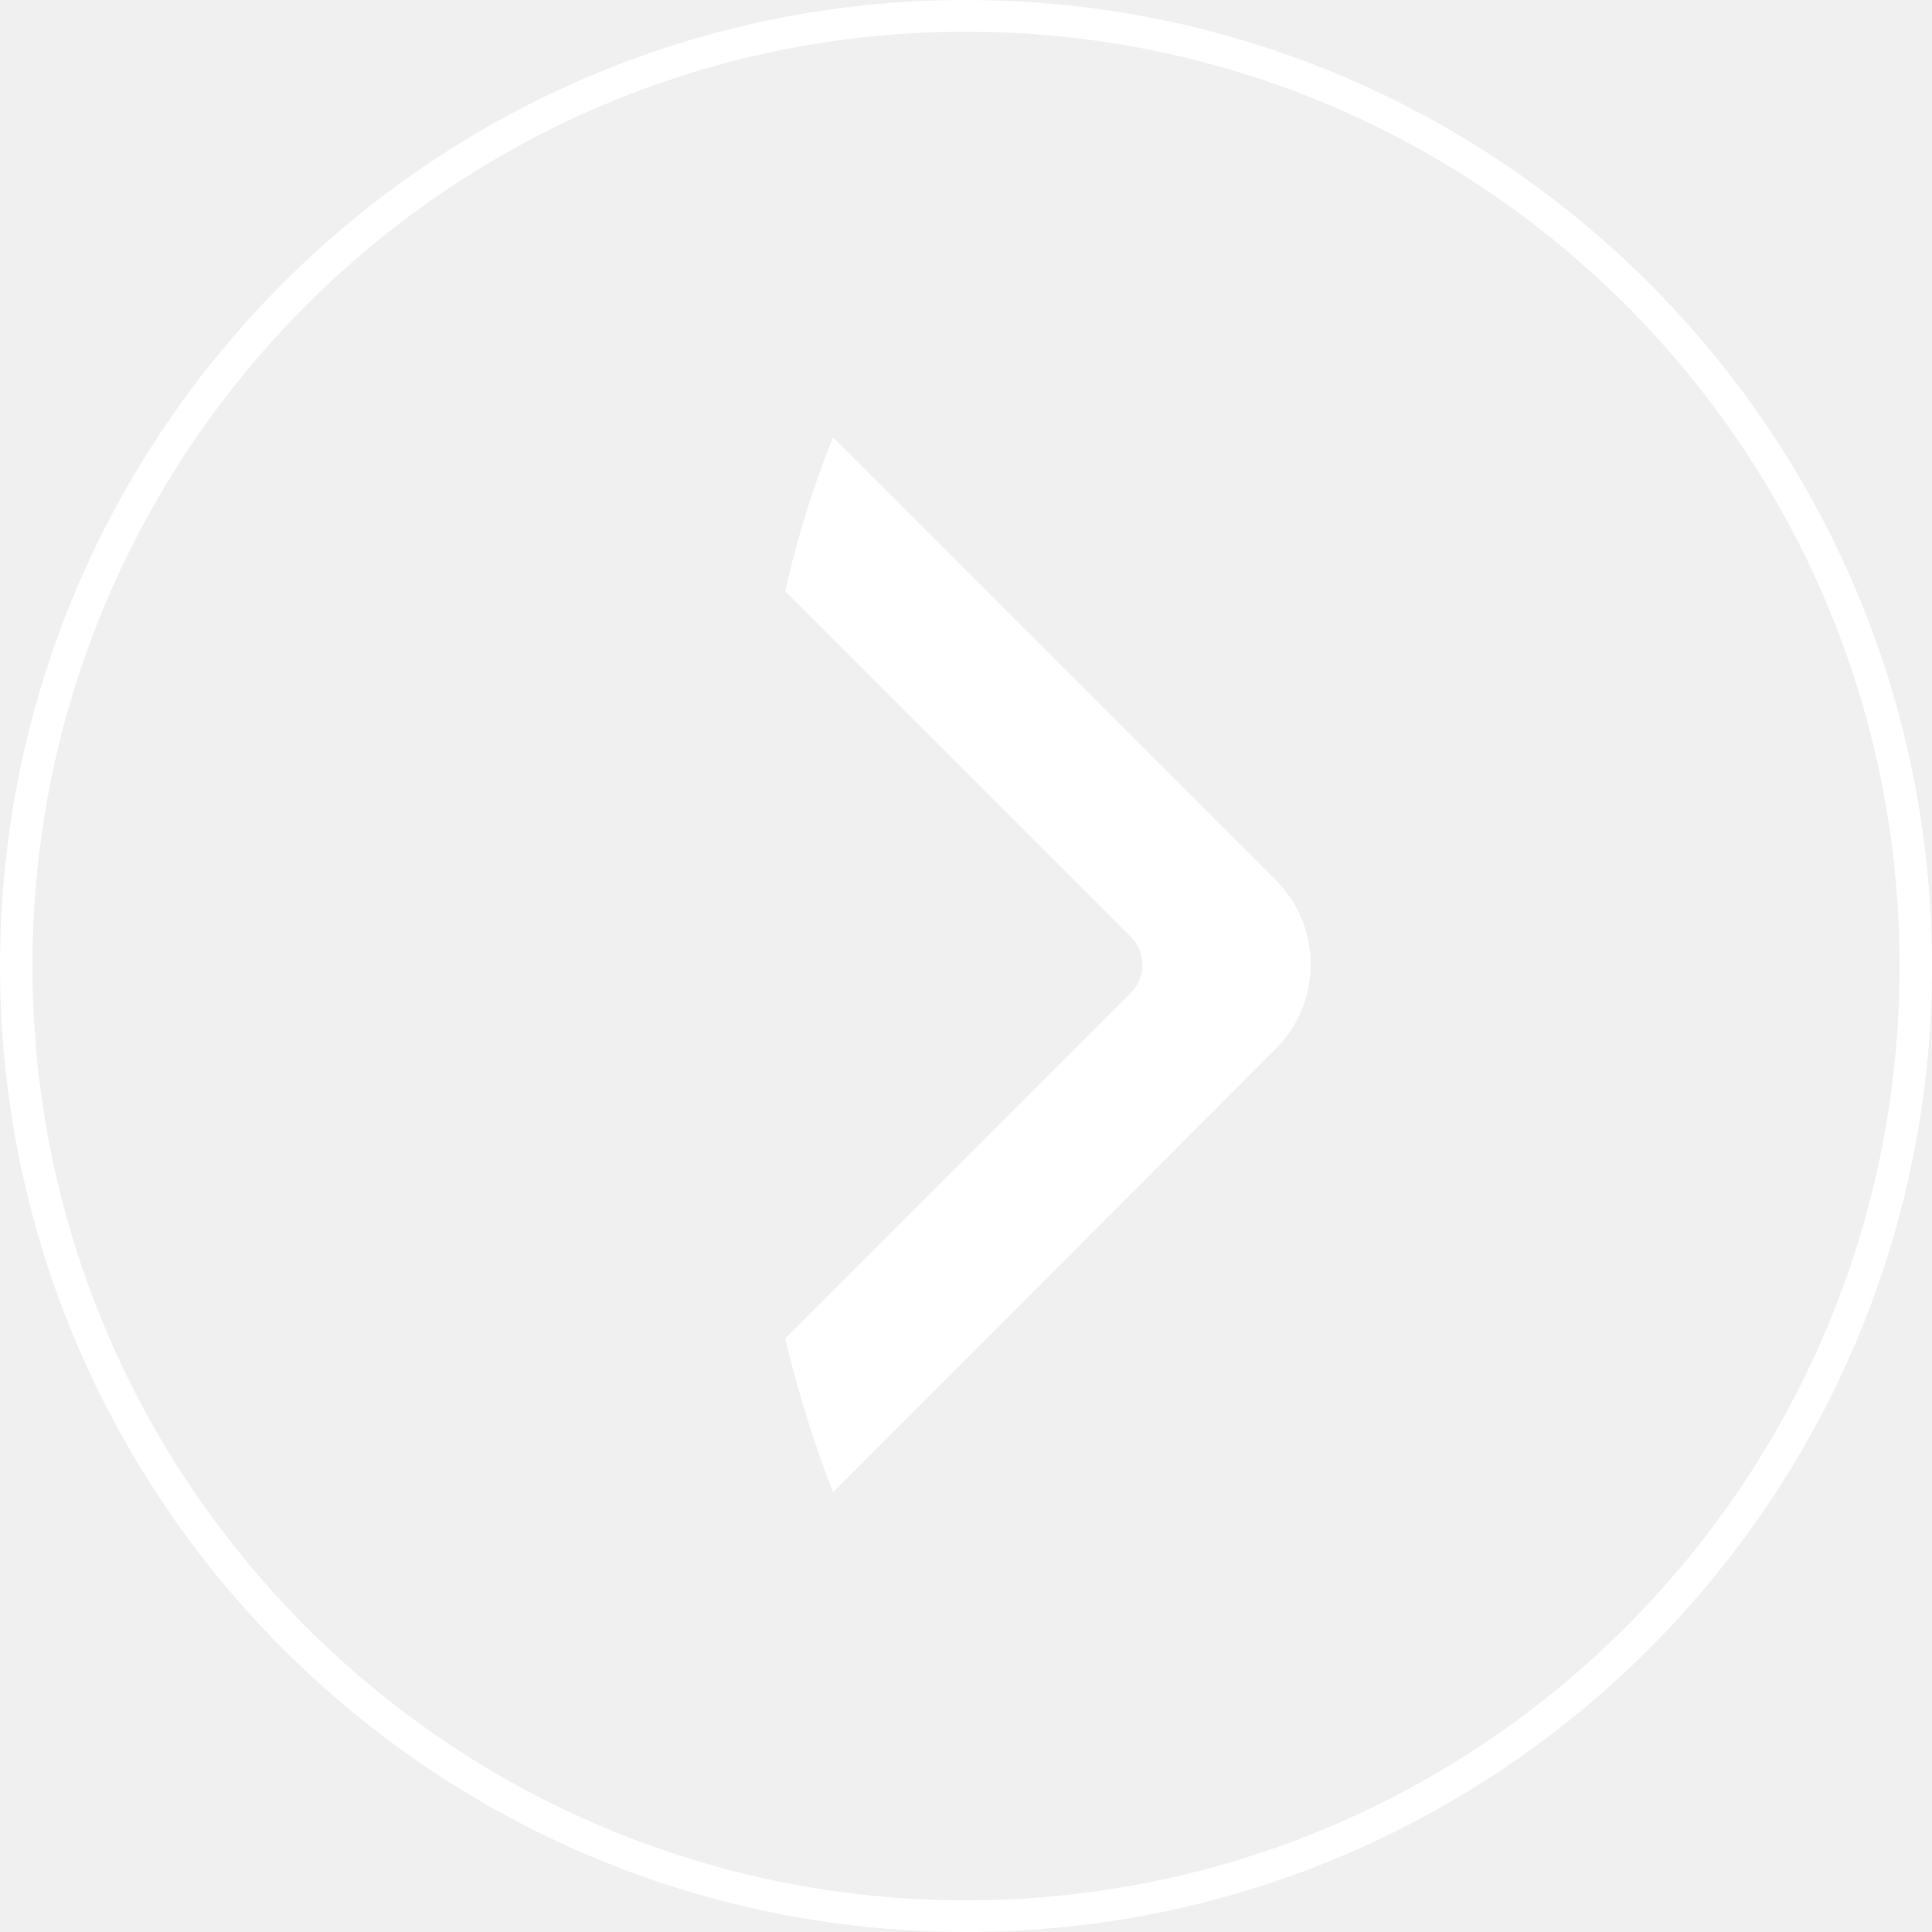
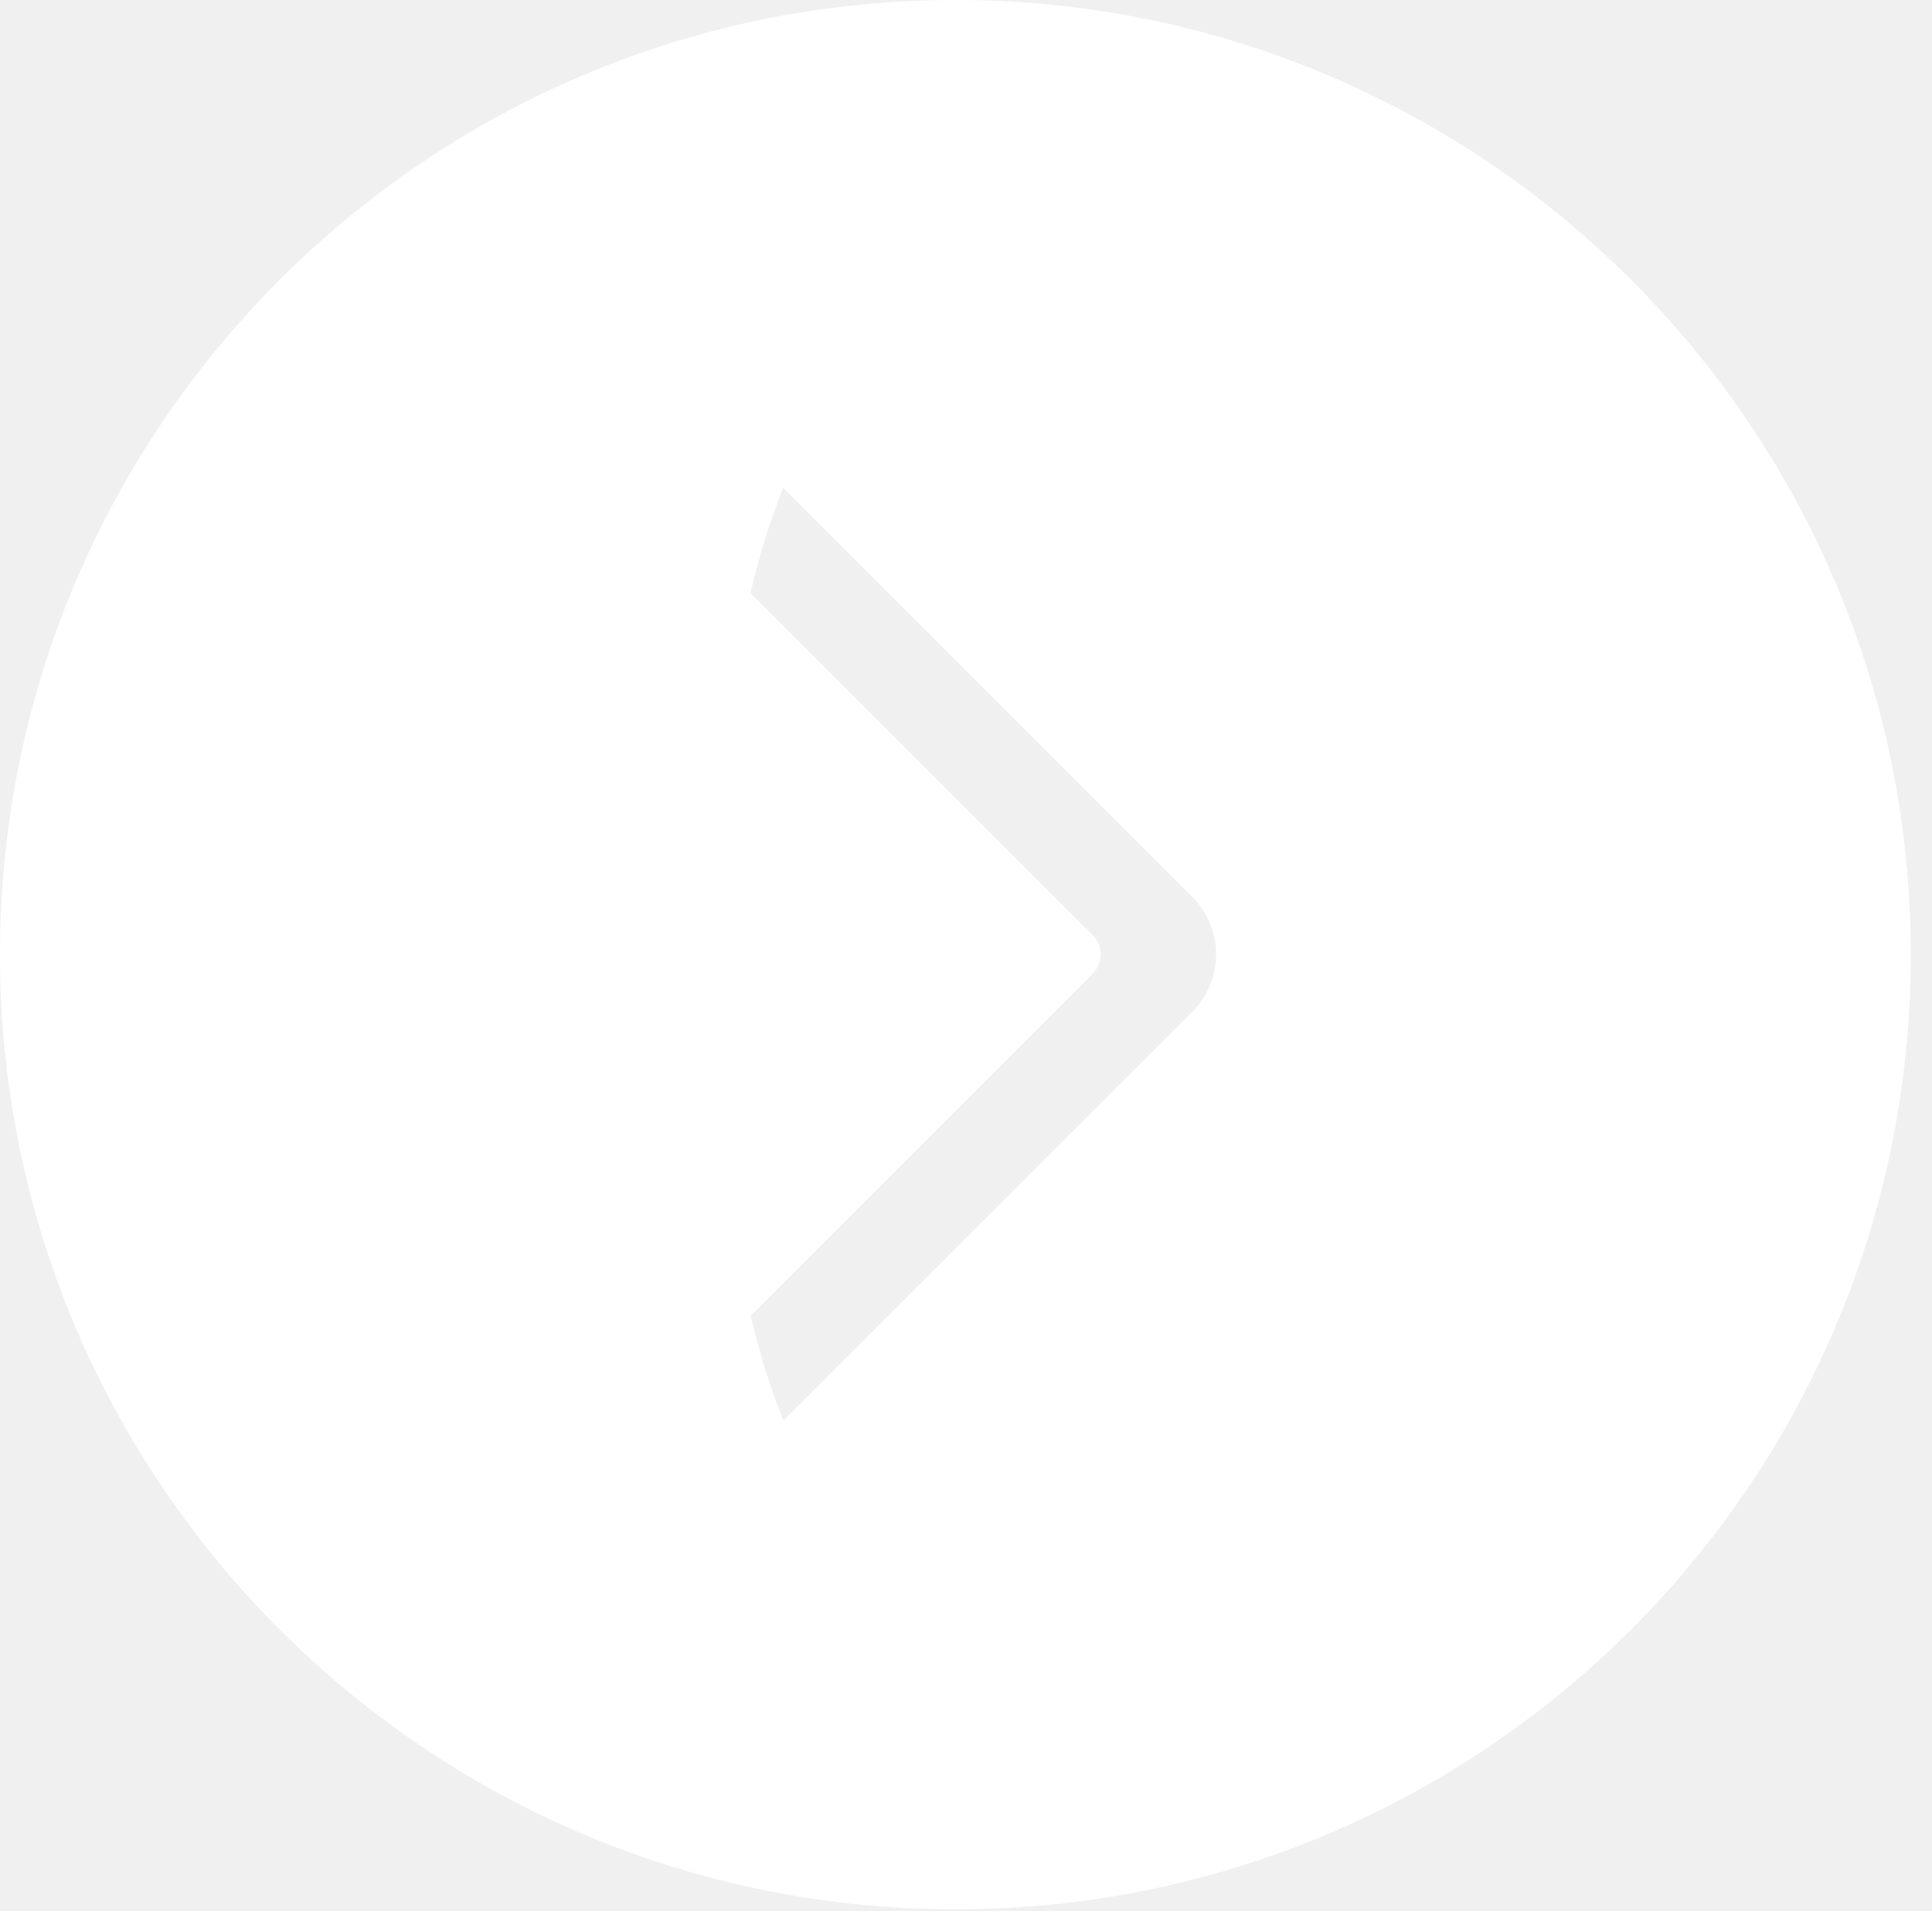
- <svg xmlns="http://www.w3.org/2000/svg" version="1.1" id="Layer_1" x="0px" y="0px" viewBox="0 0 250 250" enable-background="new 0 0 250 250" xml:space="preserve">
-   <g>
-     <g>
-       <path fill-rule="evenodd" clip-rule="evenodd" fill="#FFFFFF" d="M125,0C56,0,0,56,0,125s56,125,125,125c69,0,125-56,125-125    S194,0,125,0z M125,245.9C58.3,245.9,4.2,191.8,4.2,125C4.2,58.3,58.3,4.1,125,4.1c66.7,0,120.8,54.1,120.8,120.9    C245.8,191.8,191.7,245.9,125,245.9z M107.8,56.6c-2.5,6.1-4.6,12.8-6.2,19.9l44.6,44.6c0,0,0.1,0.1,0.1,0.1c2,2,2,5.1,0.2,7.1    l0,0l-44.9,44.9c1.7,7.1,3.8,13.8,6.2,19.9l57.3-57.4c6-6,6-15.8,0-21.8L107.8,56.6z" />
-     </g>
-   </g>
+ <svg xmlns="http://www.w3.org/2000/svg" preserveAspectRatio="xMidYMid" width="91" height="90" viewBox="0 0 91 90">
+   <defs>
+     <style>
+ 
+       .cls-2 {
+         fill: #ffffff;
+       }
+     </style>
+   </defs>
+   <path d="M45.000,89.938 C20.147,89.938 -0.000,69.804 -0.000,44.969 C-0.000,20.133 20.147,-0.000 45.000,-0.000 C69.853,-0.000 90.000,20.133 90.000,44.969 C90.000,69.804 69.853,89.938 45.000,89.938 ZM56.159,42.244 C56.159,42.244 36.893,22.978 36.893,22.978 C36.280,24.489 35.761,26.150 35.349,27.930 C35.349,27.930 51.439,44.019 51.439,44.019 C51.450,44.028 51.461,44.035 51.471,44.045 C51.956,44.531 51.968,45.303 51.517,45.808 C51.517,45.808 51.523,45.814 51.523,45.814 C51.523,45.814 35.360,61.977 35.360,61.977 C35.773,63.751 36.293,65.407 36.905,66.914 C36.905,66.914 56.159,47.660 56.159,47.660 C57.654,46.165 57.654,43.740 56.159,42.244 Z" id="path-1" class="cls-2" fill-rule="evenodd" />
</svg>
